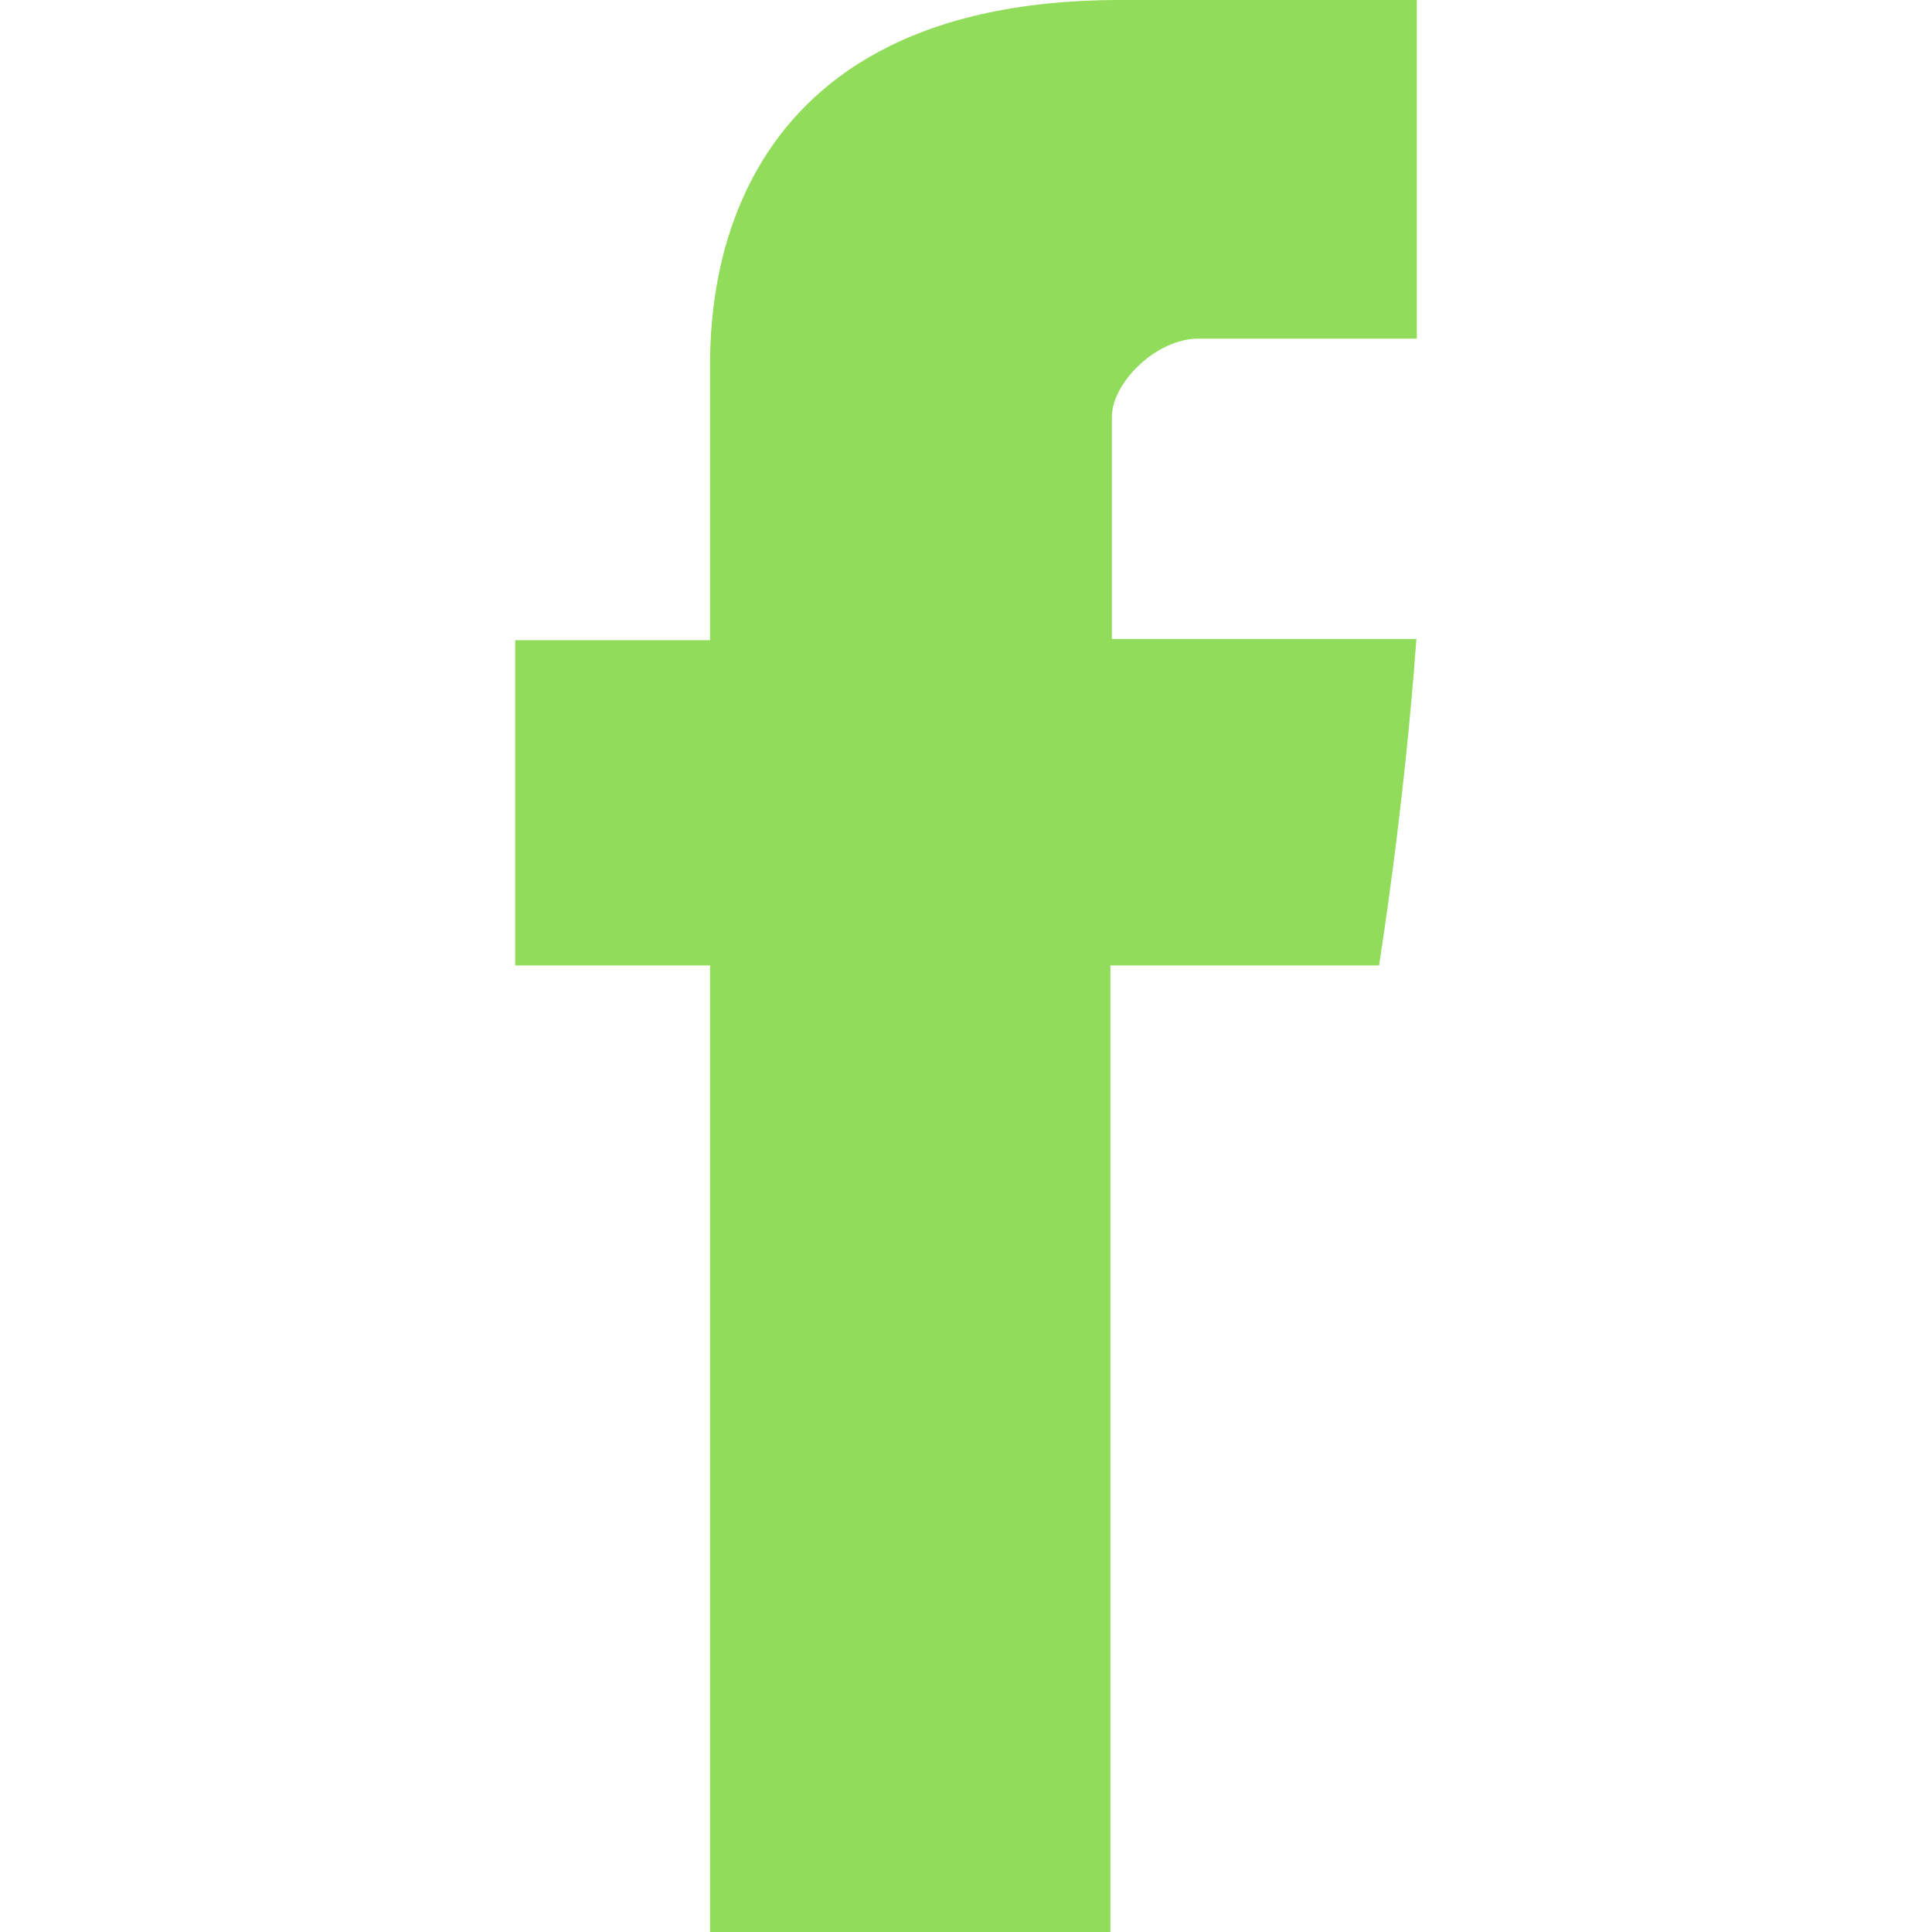
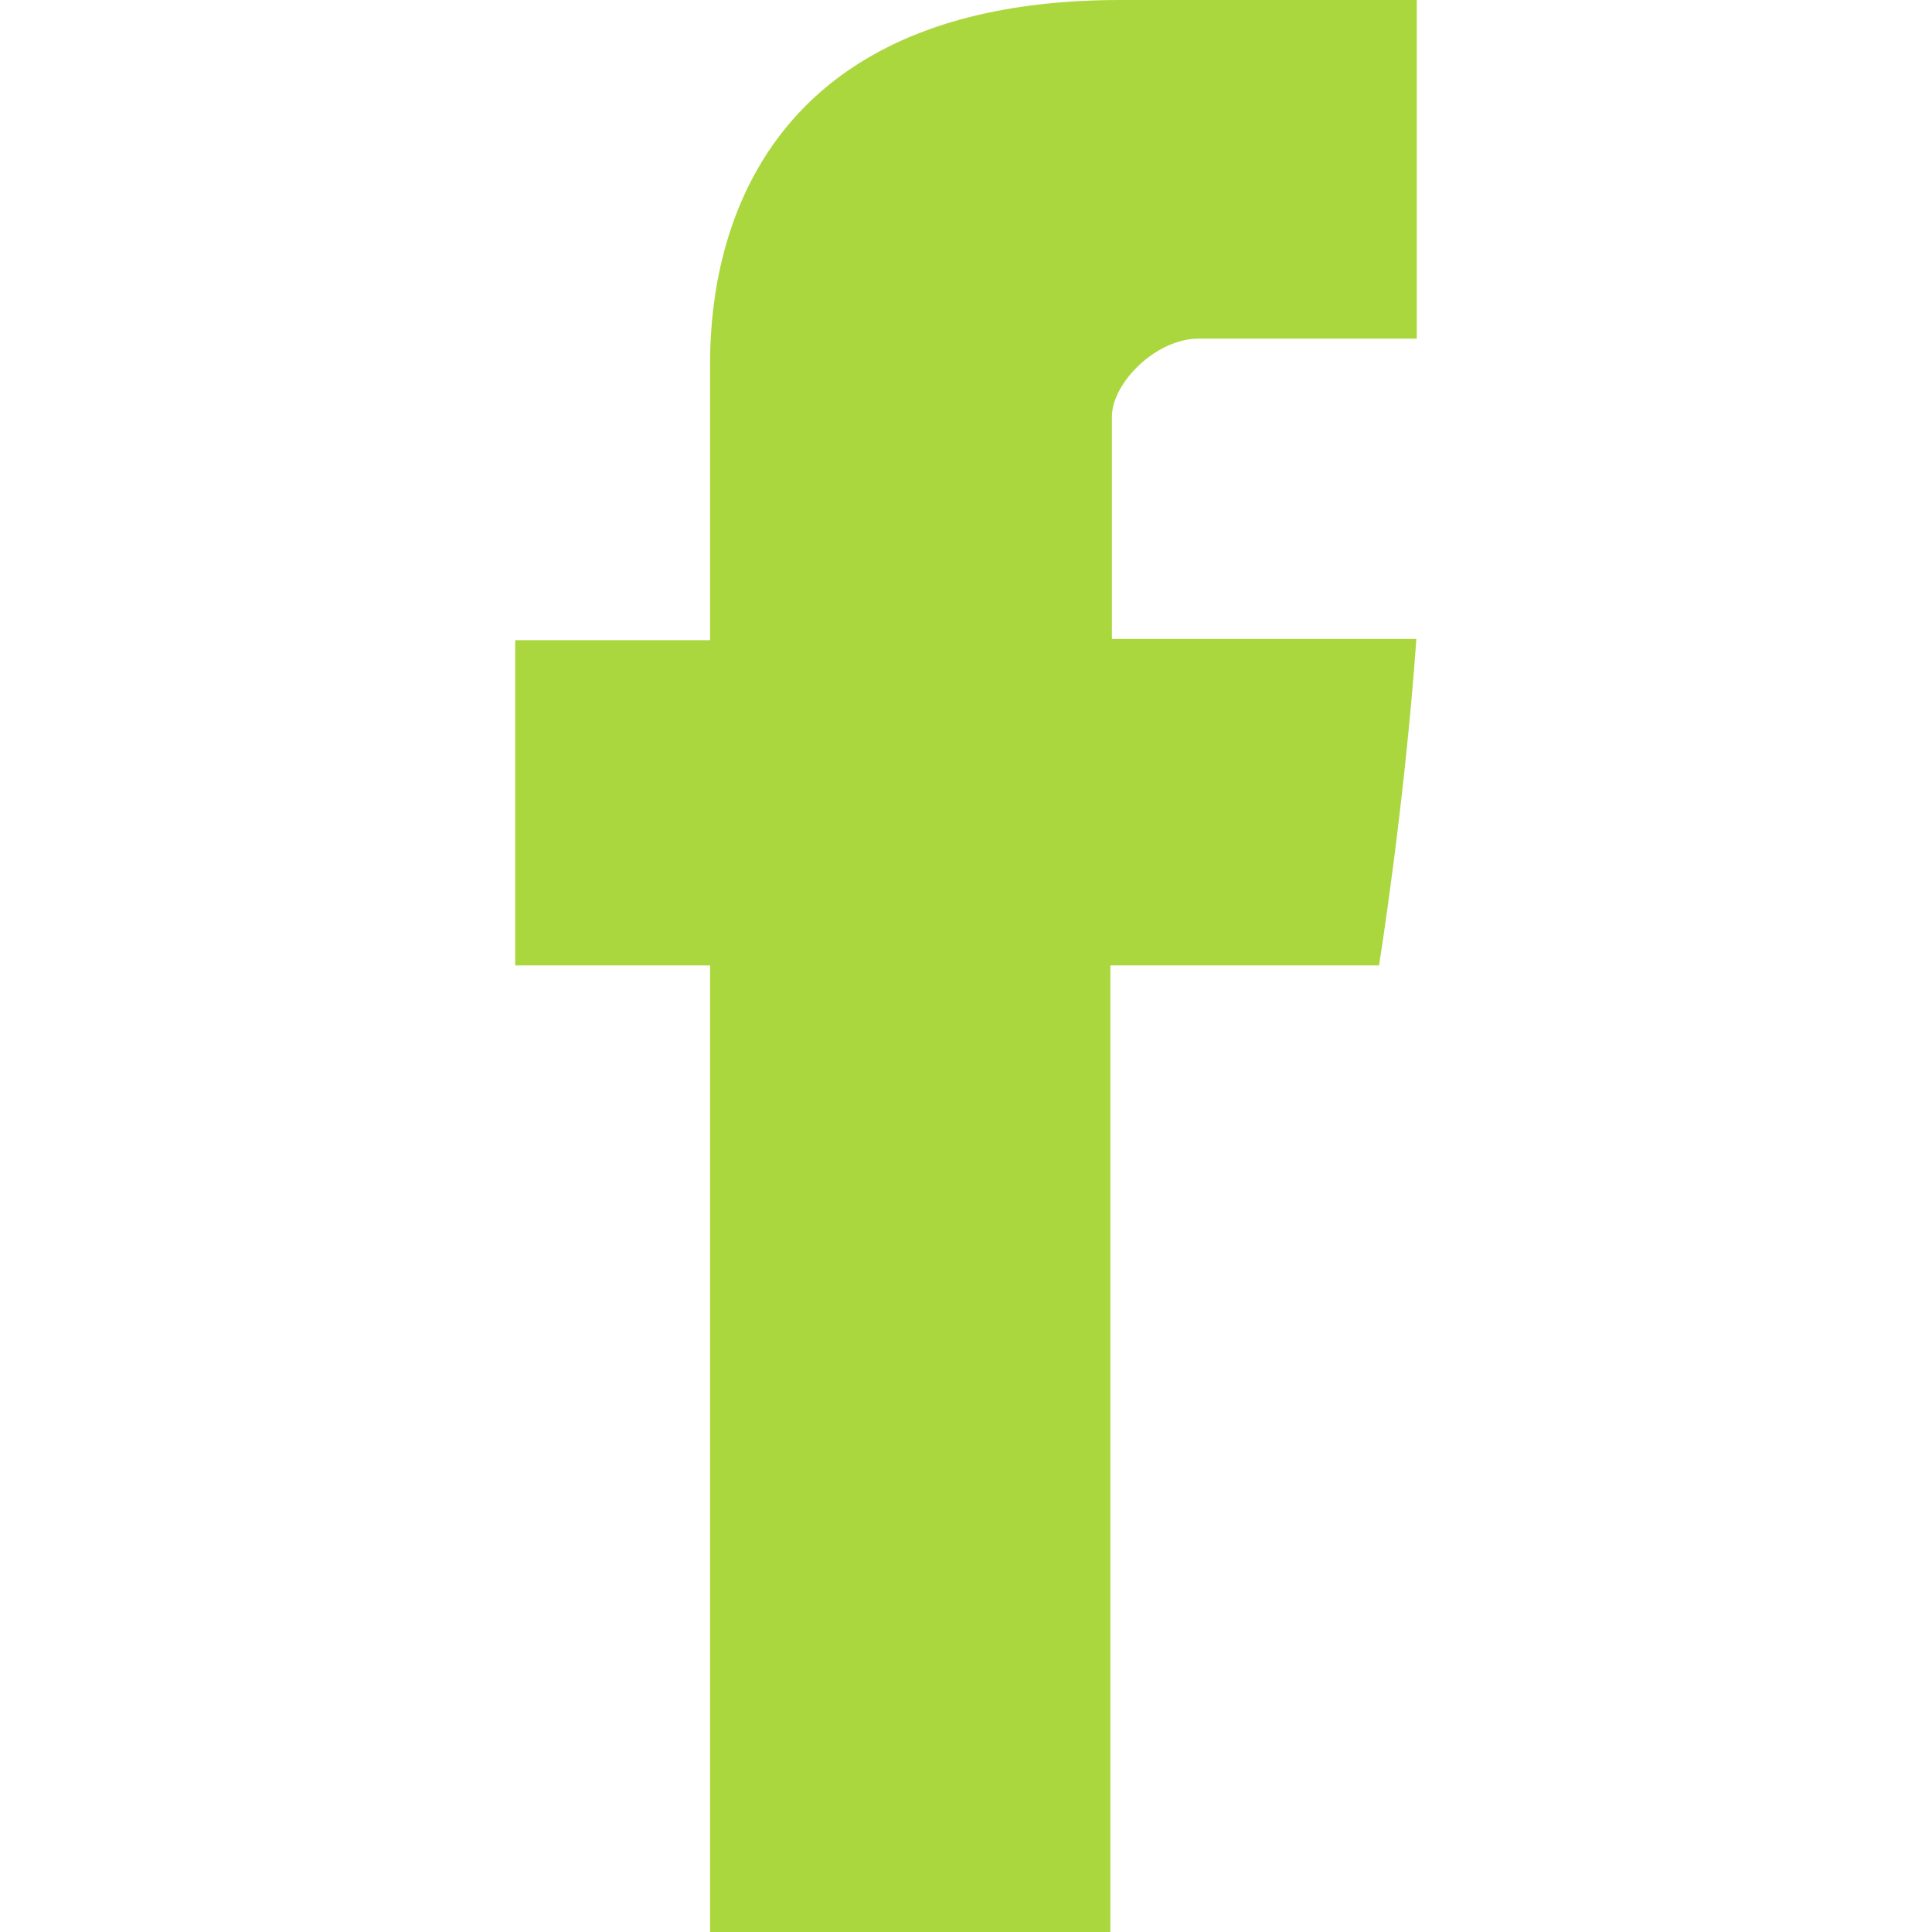
<svg xmlns="http://www.w3.org/2000/svg" version="1.1" id="Capa_1" x="0px" y="0px" width="512px" height="512px" viewBox="0 0 430.113 430.114" style="enable-background:new 0 0 430.113 430.114;" xml:space="preserve">
  <g>
-     <path id="Facebook" d="M158.081,83.3c0,10.839,0,59.218,0,59.218h-43.385v72.412h43.385v215.183h89.122V214.936h59.805   c0,0,5.601-34.721,8.316-72.685c-7.784,0-67.784,0-67.784,0s0-42.127,0-49.511c0-7.4,9.717-17.354,19.321-17.354   c9.586,0,29.818,0,48.557,0c0-9.859,0-43.924,0-75.385c-25.016,0-53.476,0-66.021,0C155.878-0.004,158.081,72.48,158.081,83.3z" fill="#91DC5A" />
+     <path id="Facebook" d="M158.081,83.3c0,10.839,0,59.218,0,59.218h-43.385v72.412h43.385v215.183h89.122V214.936h59.805   c0,0,5.601-34.721,8.316-72.685c-7.784,0-67.784,0-67.784,0s0-42.127,0-49.511c0-7.4,9.717-17.354,19.321-17.354   c9.586,0,29.818,0,48.557,0c0-9.859,0-43.924,0-75.385c-25.016,0-53.476,0-66.021,0C155.878-0.004,158.081,72.48,158.081,83.3z" fill="#ABD73E" />
  </g>
  <g>
</g>
  <g>
</g>
  <g>
</g>
  <g>
</g>
  <g>
</g>
  <g>
</g>
  <g>
</g>
  <g>
</g>
  <g>
</g>
  <g>
</g>
  <g>
</g>
  <g>
</g>
  <g>
</g>
  <g>
</g>
  <g>
</g>
</svg>
